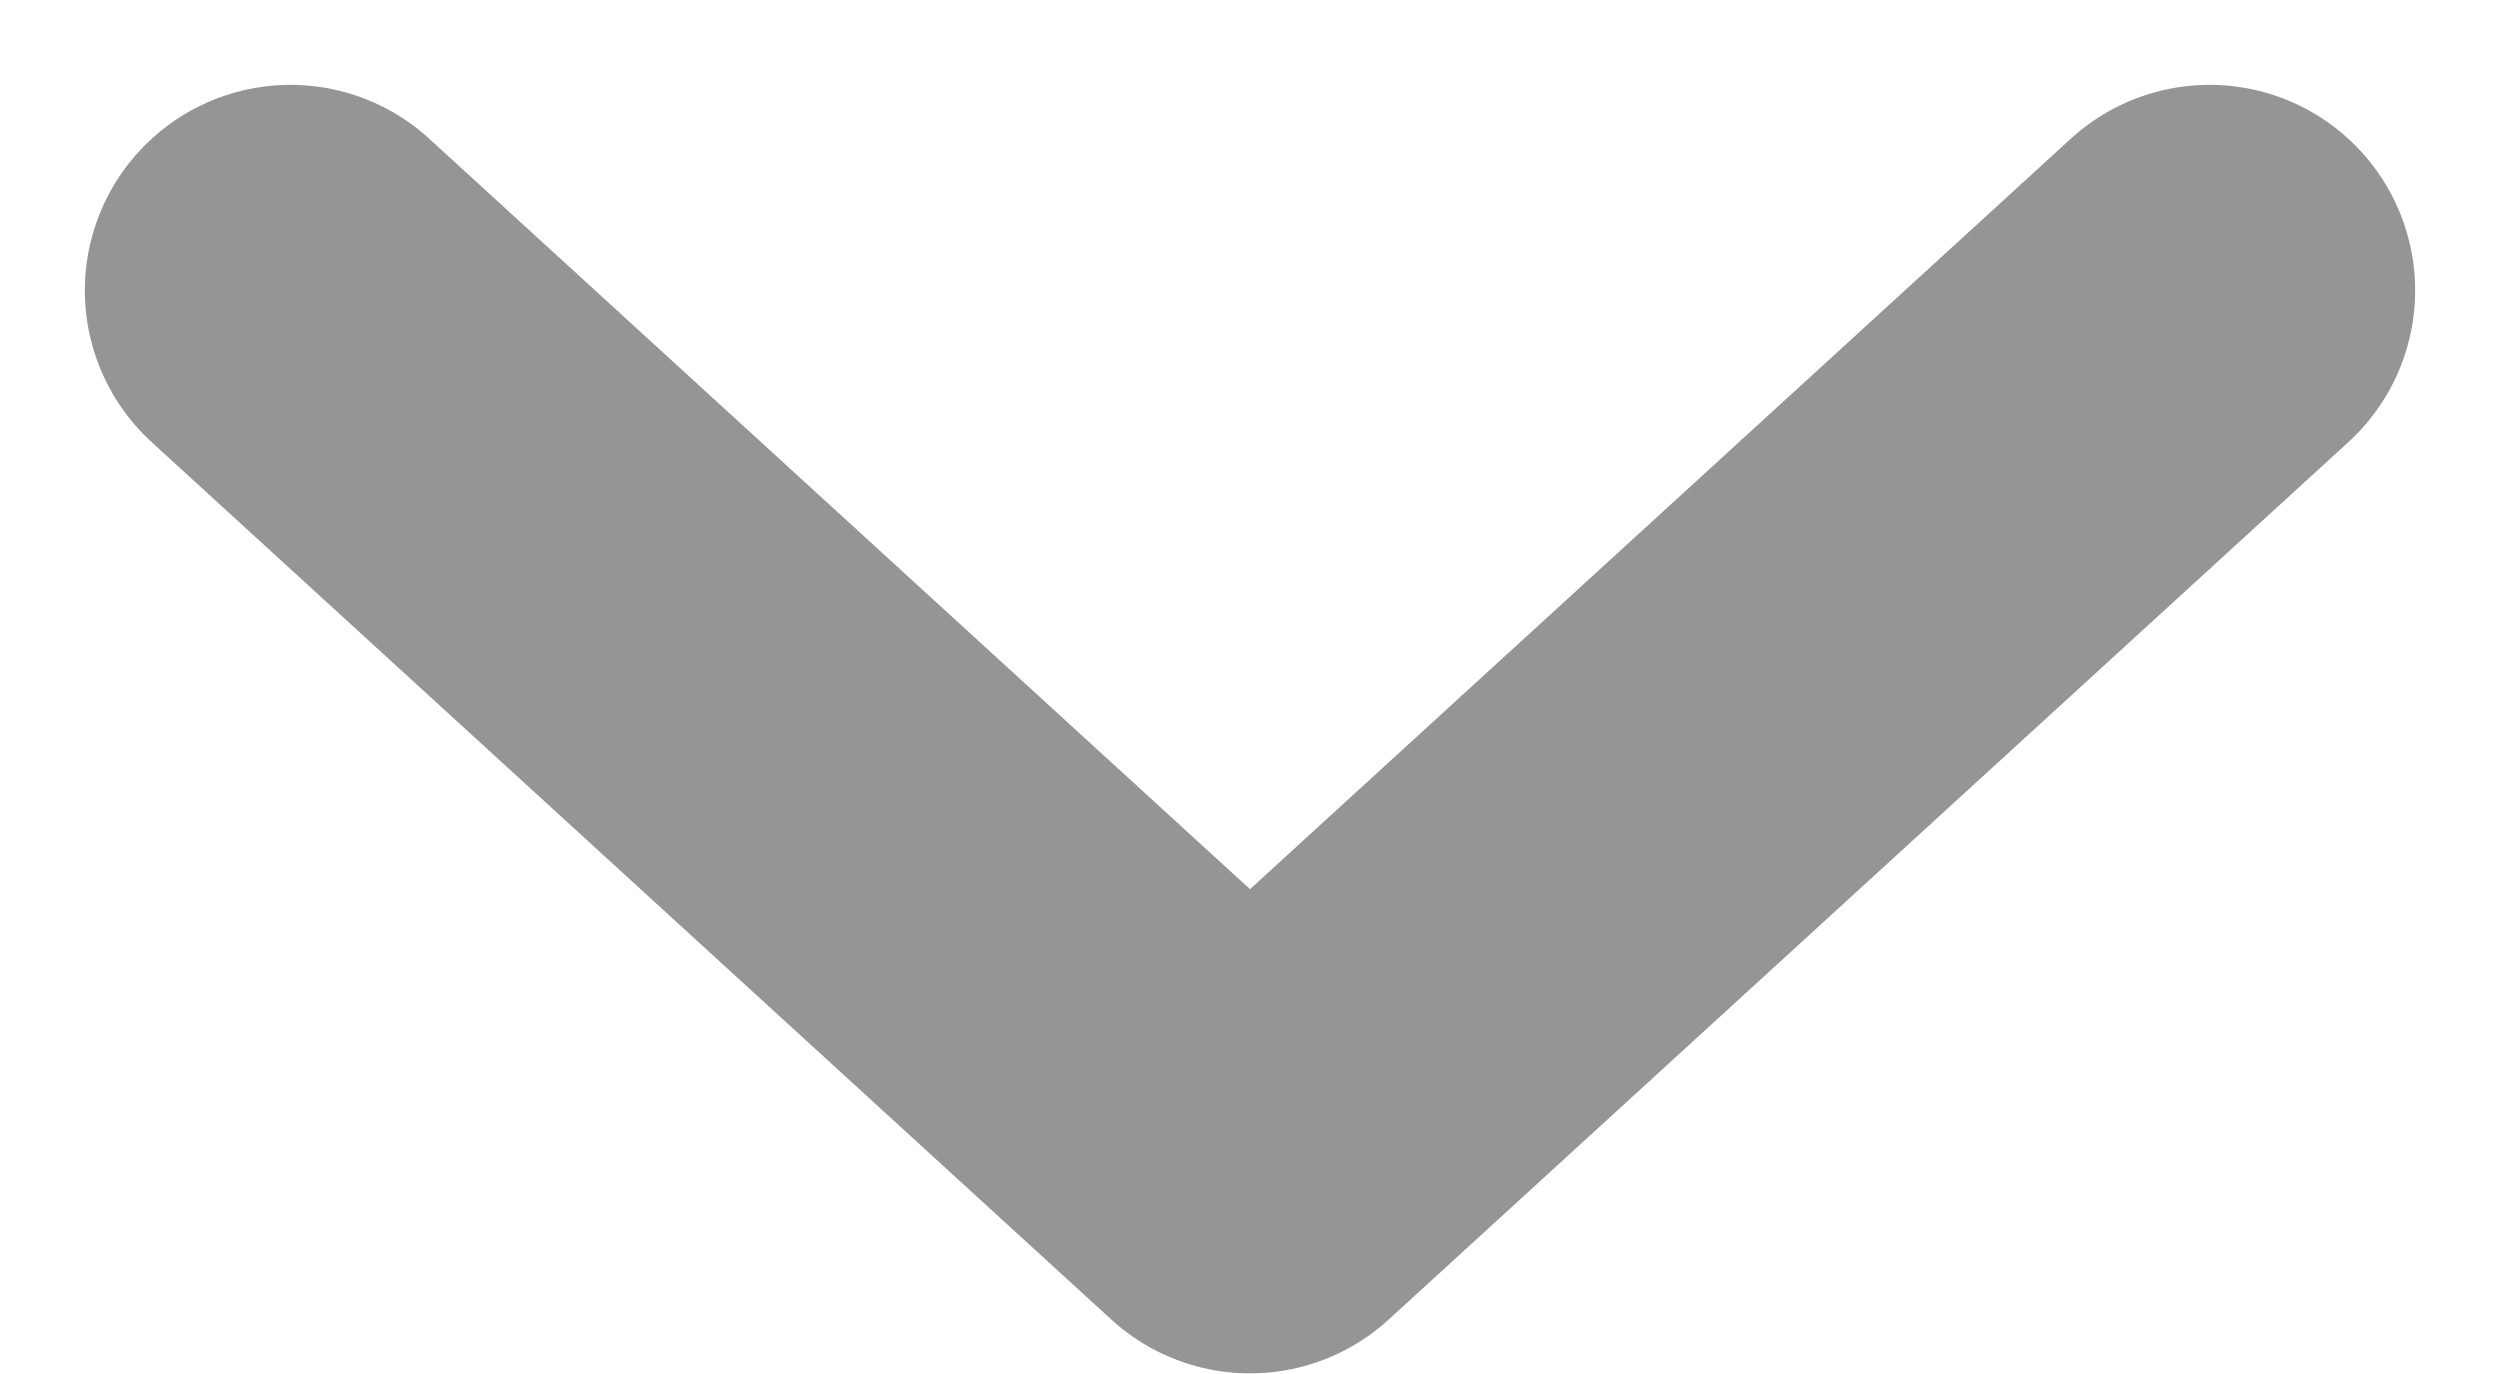
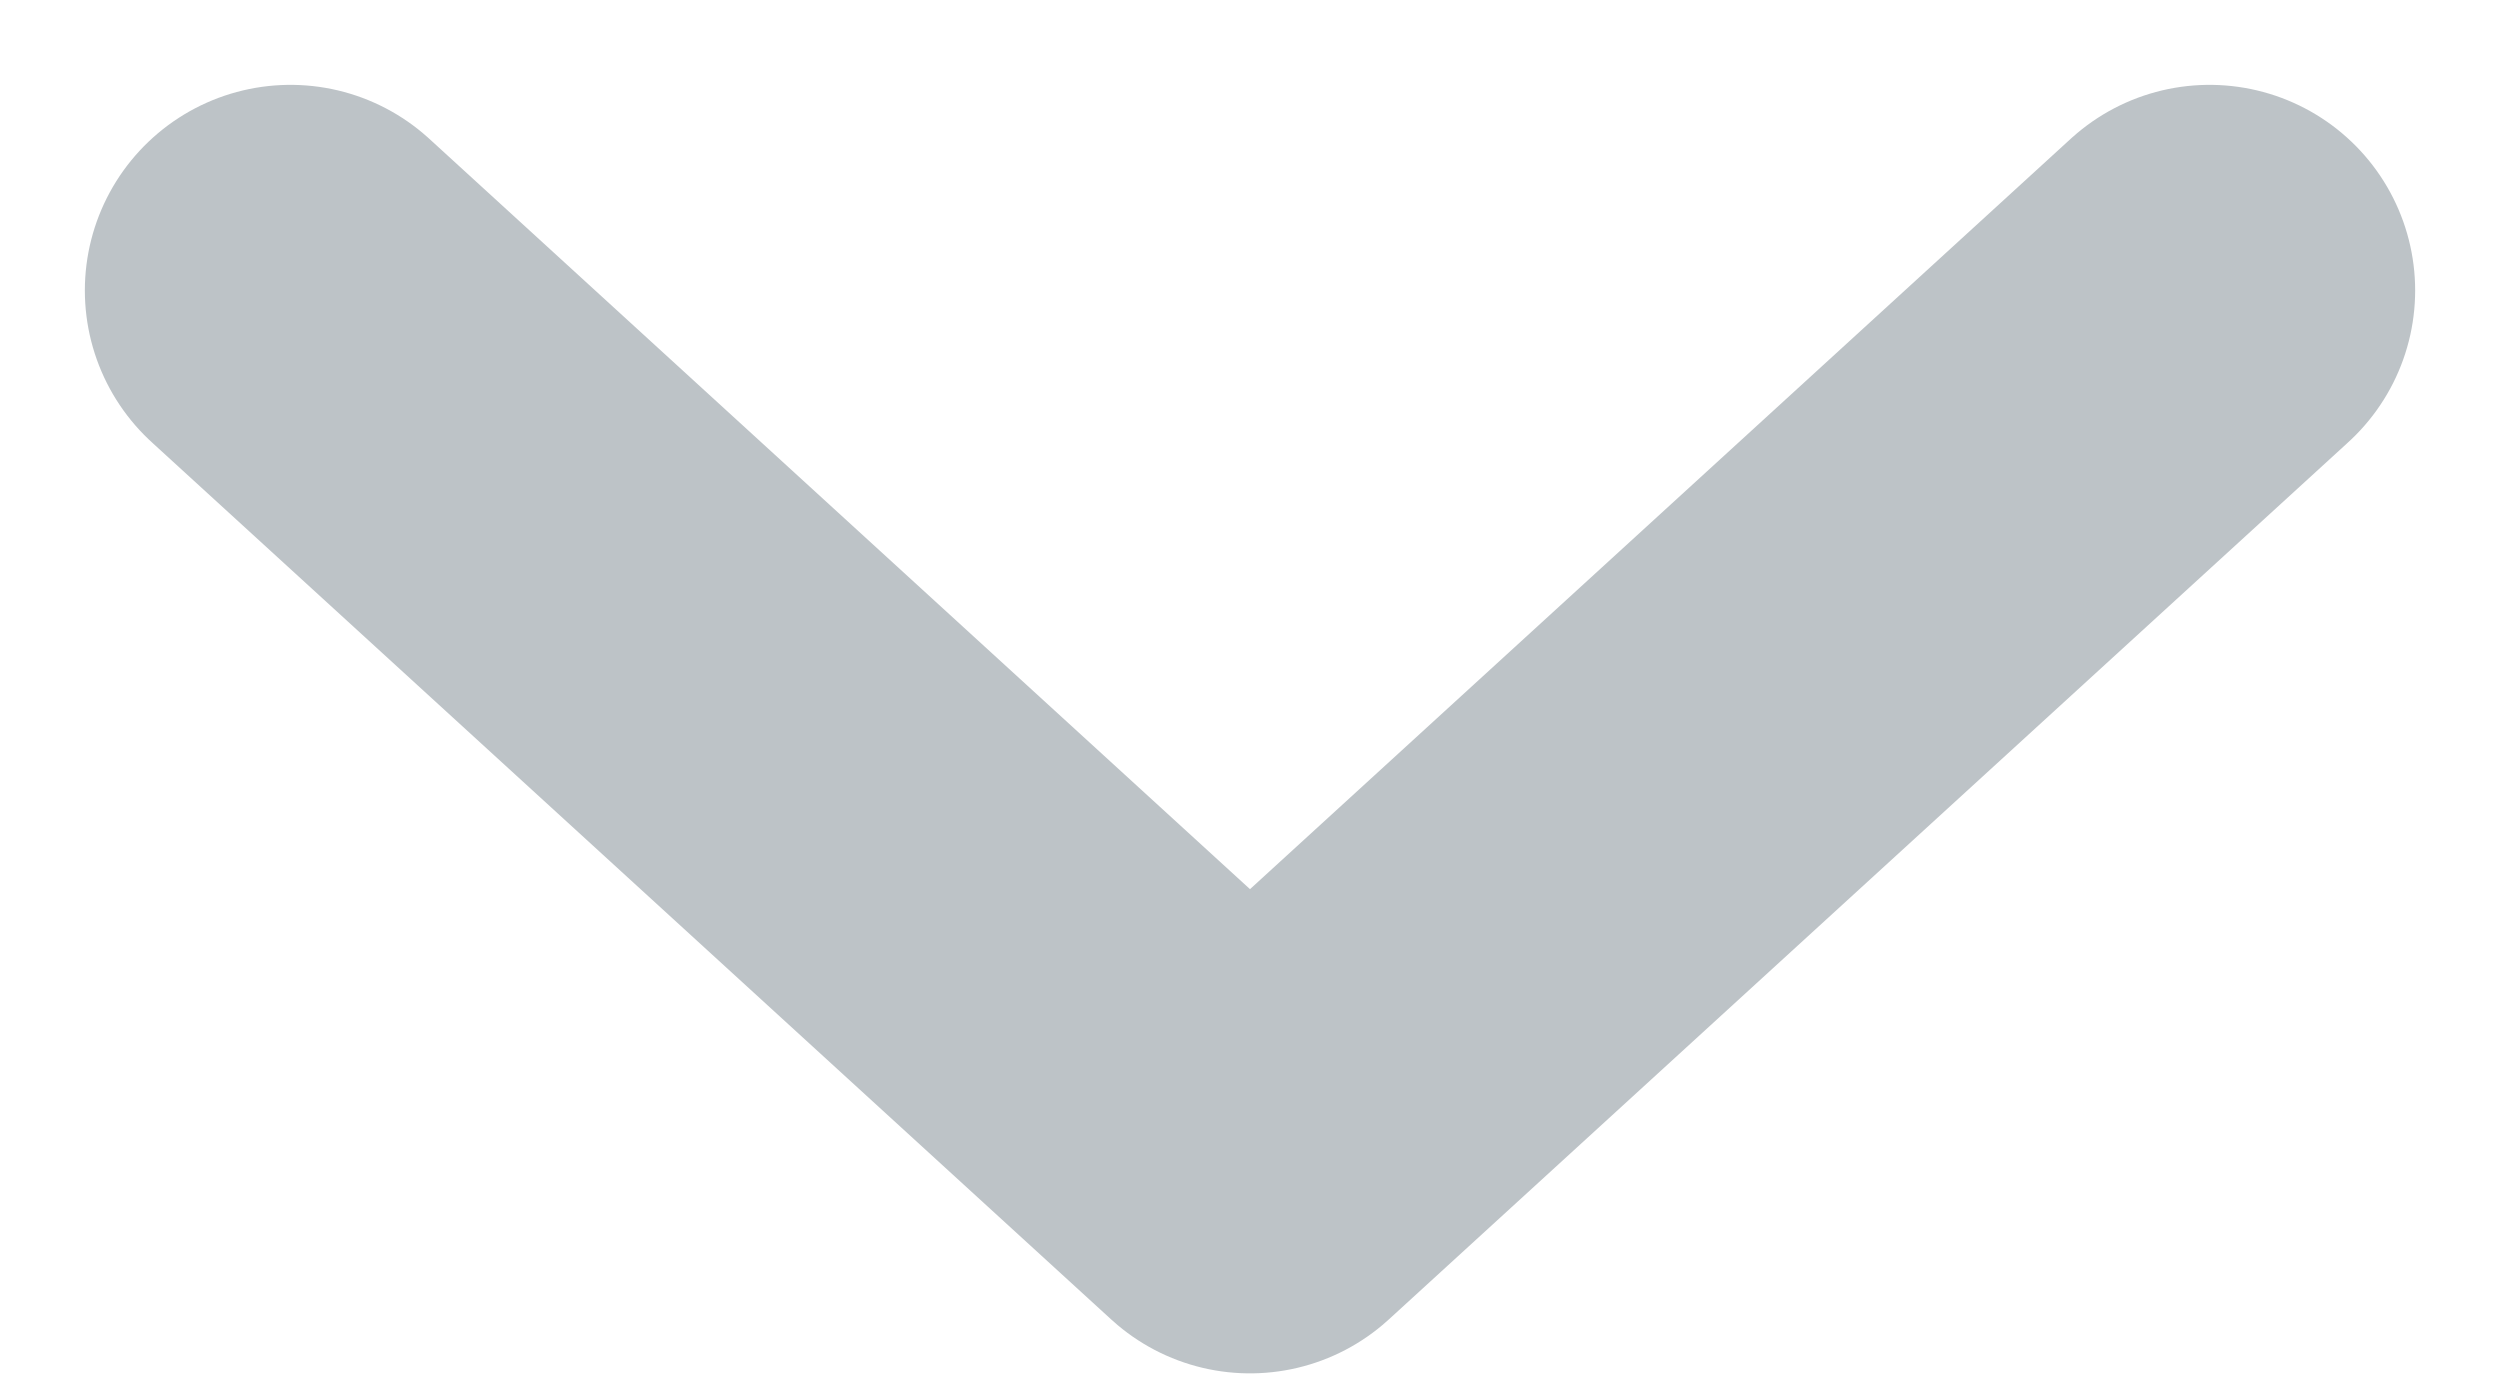
<svg xmlns="http://www.w3.org/2000/svg" width="18.238" height="10.019" viewBox="0 0 18.238 10.019">
-   <path id="Path_1411" data-name="Path 1411" d="M0,6.4,7,0l7,6.4" transform="translate(16.119 8.519) rotate(180)" fill="none" stroke="#959595" stroke-linecap="round" stroke-linejoin="round" stroke-width="3" />
+   <path id="Path_1411" data-name="Path 1411" d="M0,6.4,7,0l7,6.4" transform="translate(16.119 8.519) rotate(180)" fill="none" stroke="#bdc3c7" stroke-linecap="round" stroke-linejoin="round" stroke-width="3" />
</svg>
